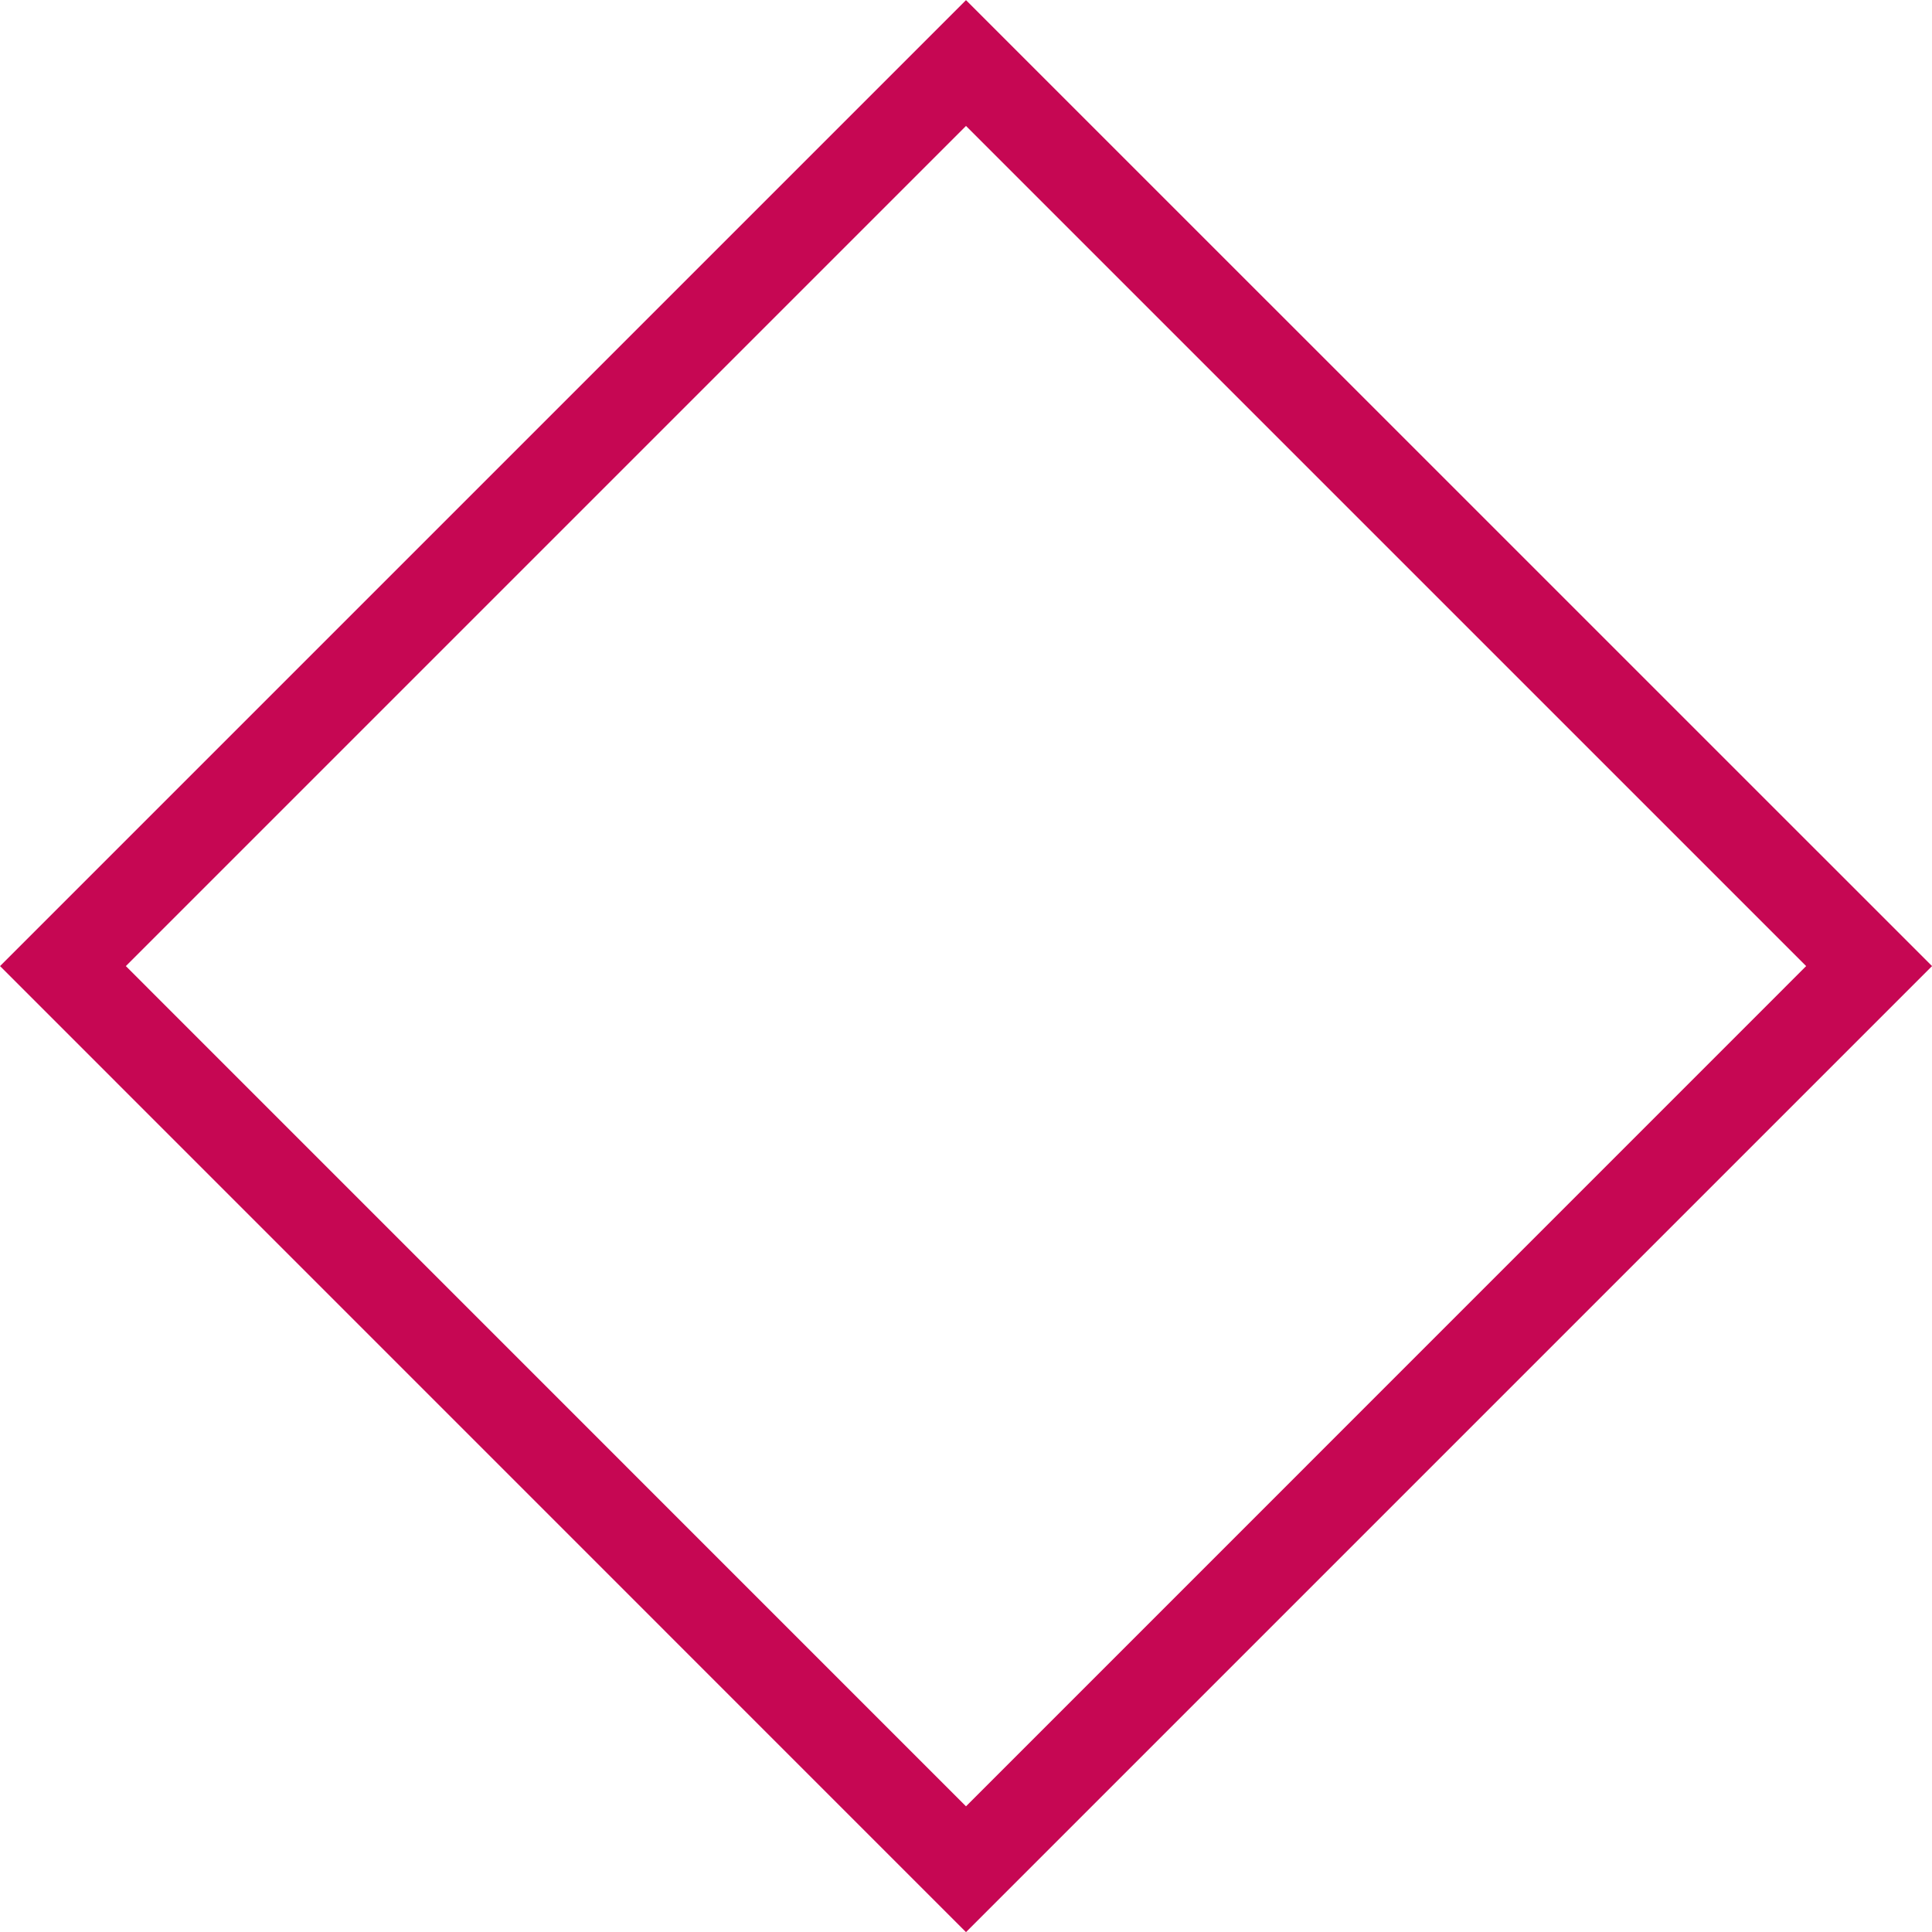
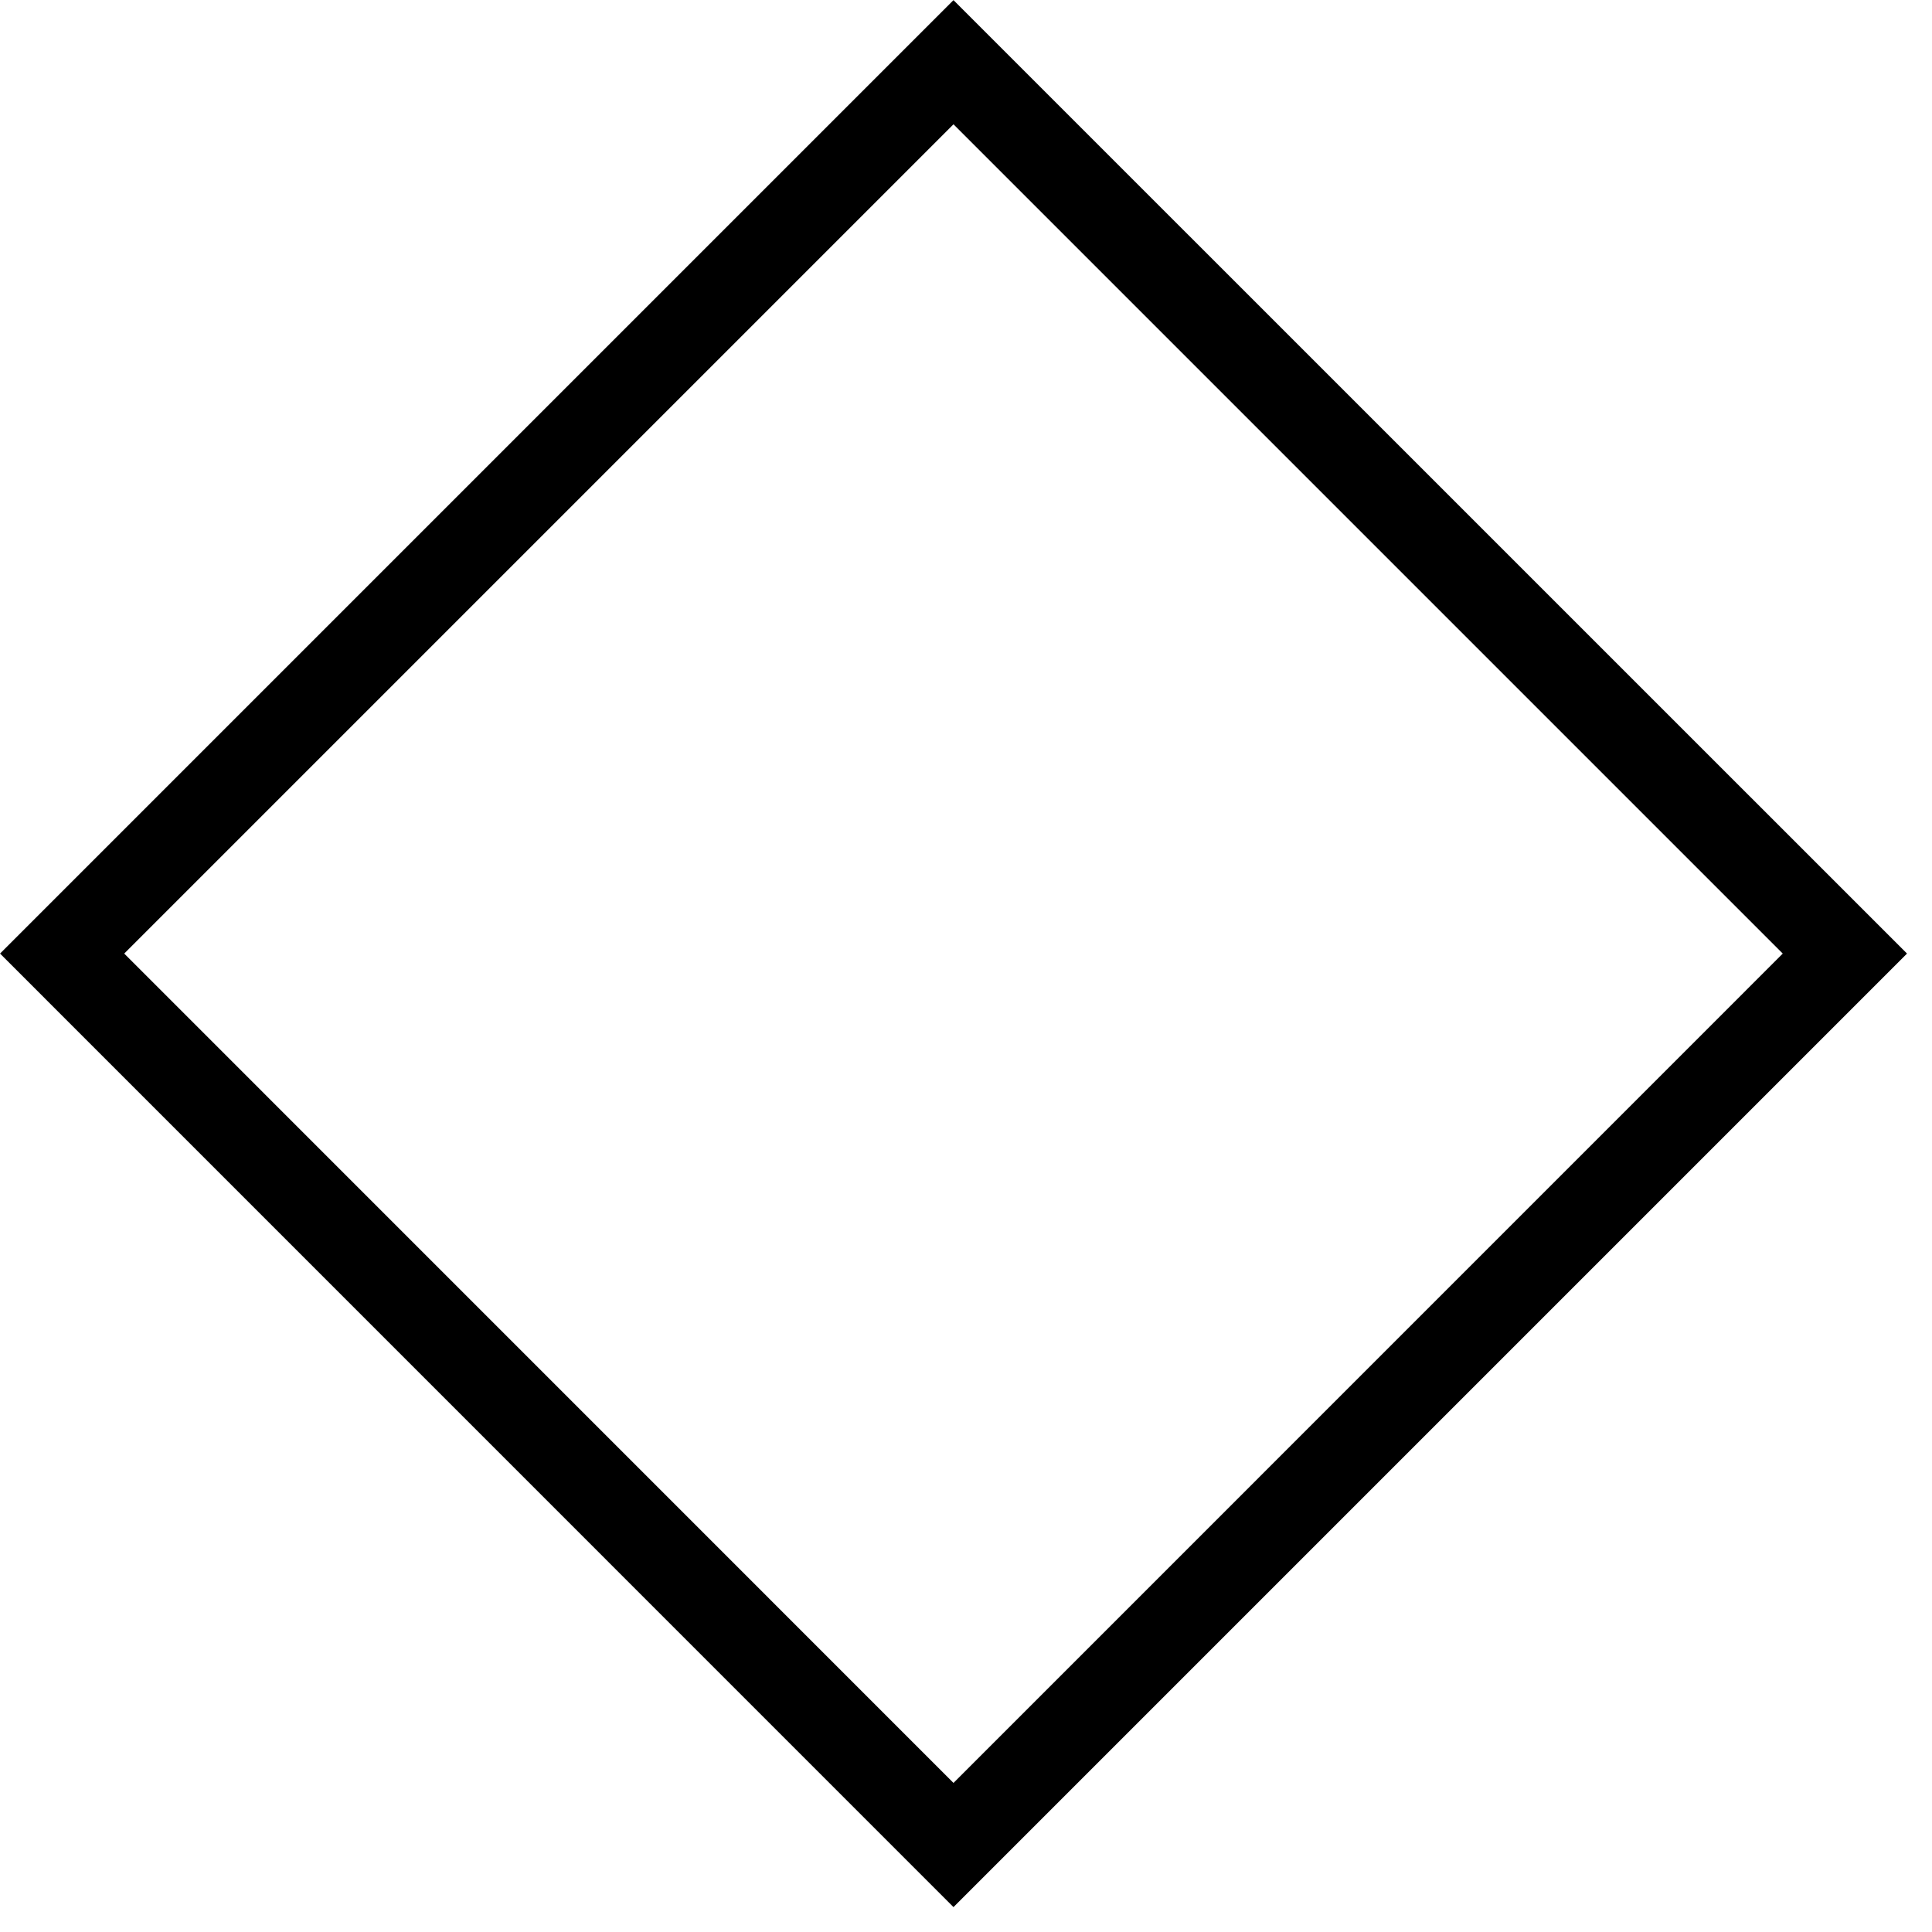
- <svg xmlns="http://www.w3.org/2000/svg" version="1.1" xml:space="preserve" style="fill-rule:evenodd;clip-rule:evenodd;stroke-linejoin:round;stroke-miterlimit:2;" viewBox="37.52 225.14 43.43 43.43">
-   <g transform="matrix(2,0,0,2,-37.521,-225.143)">
-     <path d="M38.935,236L48.378,226.557L57.821,236L48.378,245.444L38.935,236ZM48.378,225.143L37.521,236L48.378,246.858L59.236,236L48.378,225.143Z" style="fill:rgb(198,7,83);fill-rule:nonzero;" />
+ <svg xmlns="http://www.w3.org/2000/svg" width="100%" height="100%" viewBox="0 0 44 44" version="1.1" xml:space="preserve" style="fill-rule:evenodd;clip-rule:evenodd;stroke-linejoin:round;stroke-miterlimit:2;">
+   <g transform="matrix(2,0,0,2,-75.041,-450.283)">
+     <path d="M38.935,236L48.378,226.557L57.821,236L48.378,245.444L38.935,236ZM48.378,225.143L37.521,236L48.378,246.858L59.236,236L48.378,225.143Z" style="fill-rule:nonzero;" />
  </g>
</svg>
